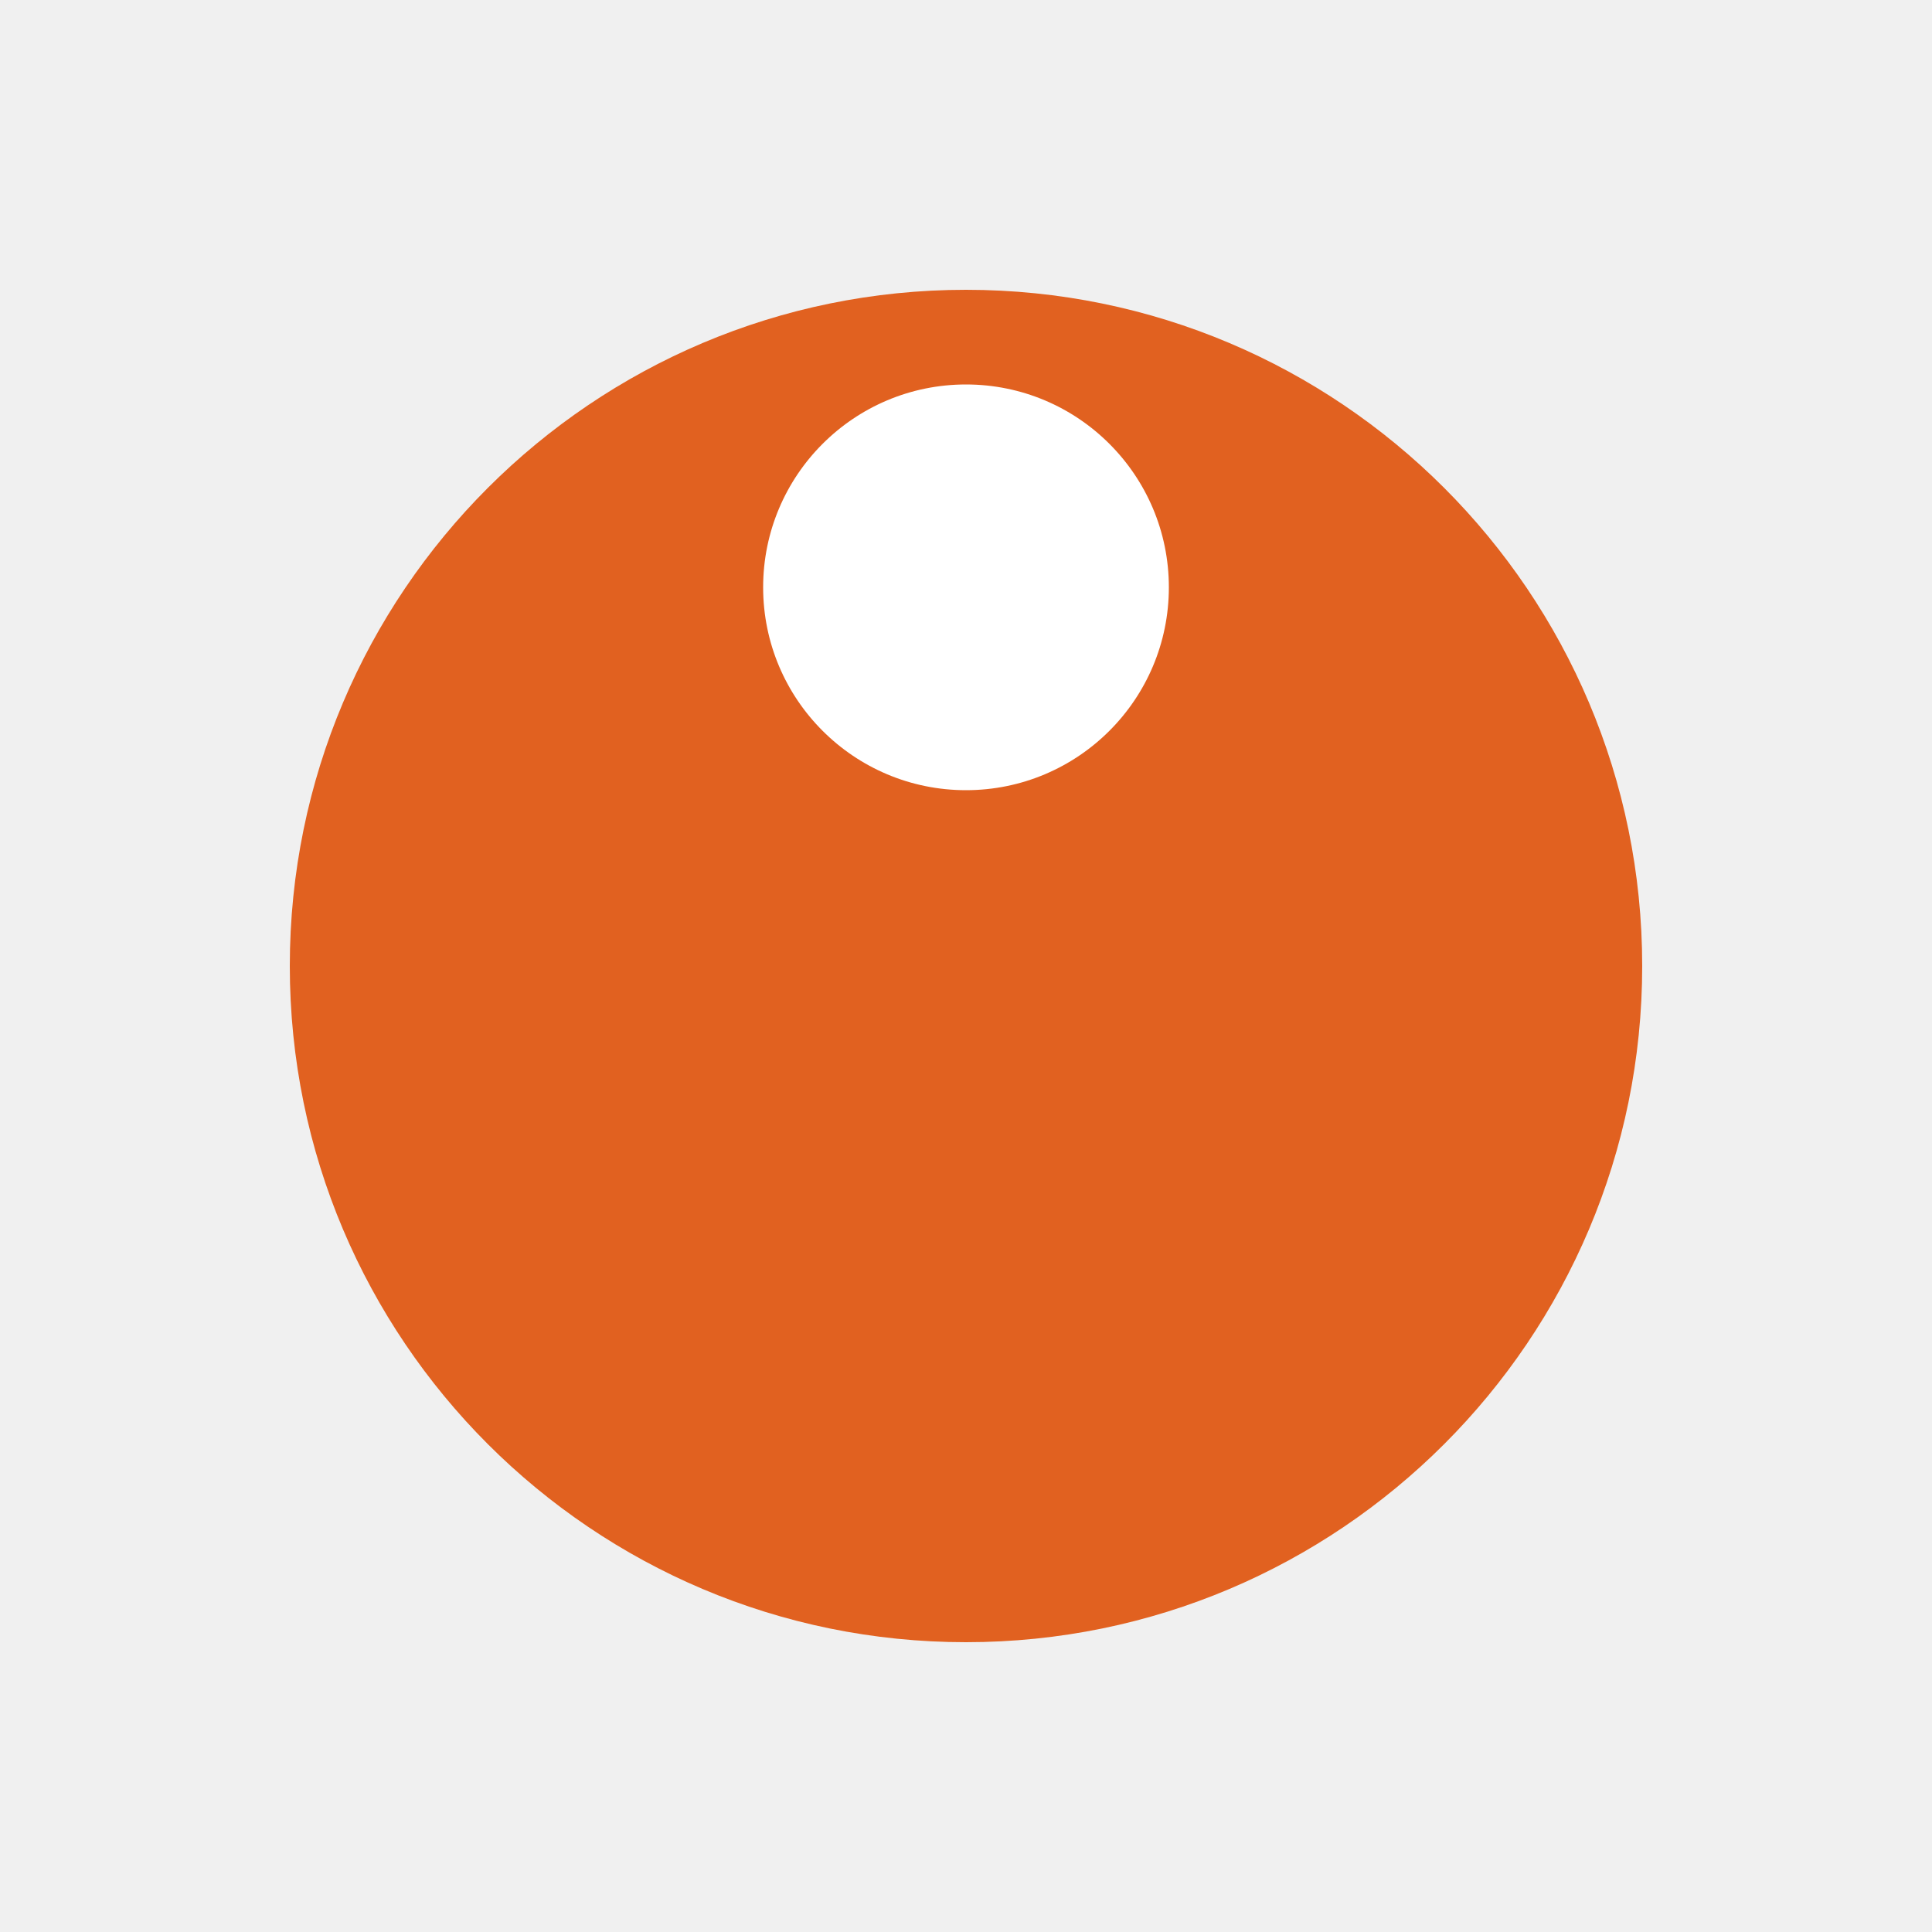
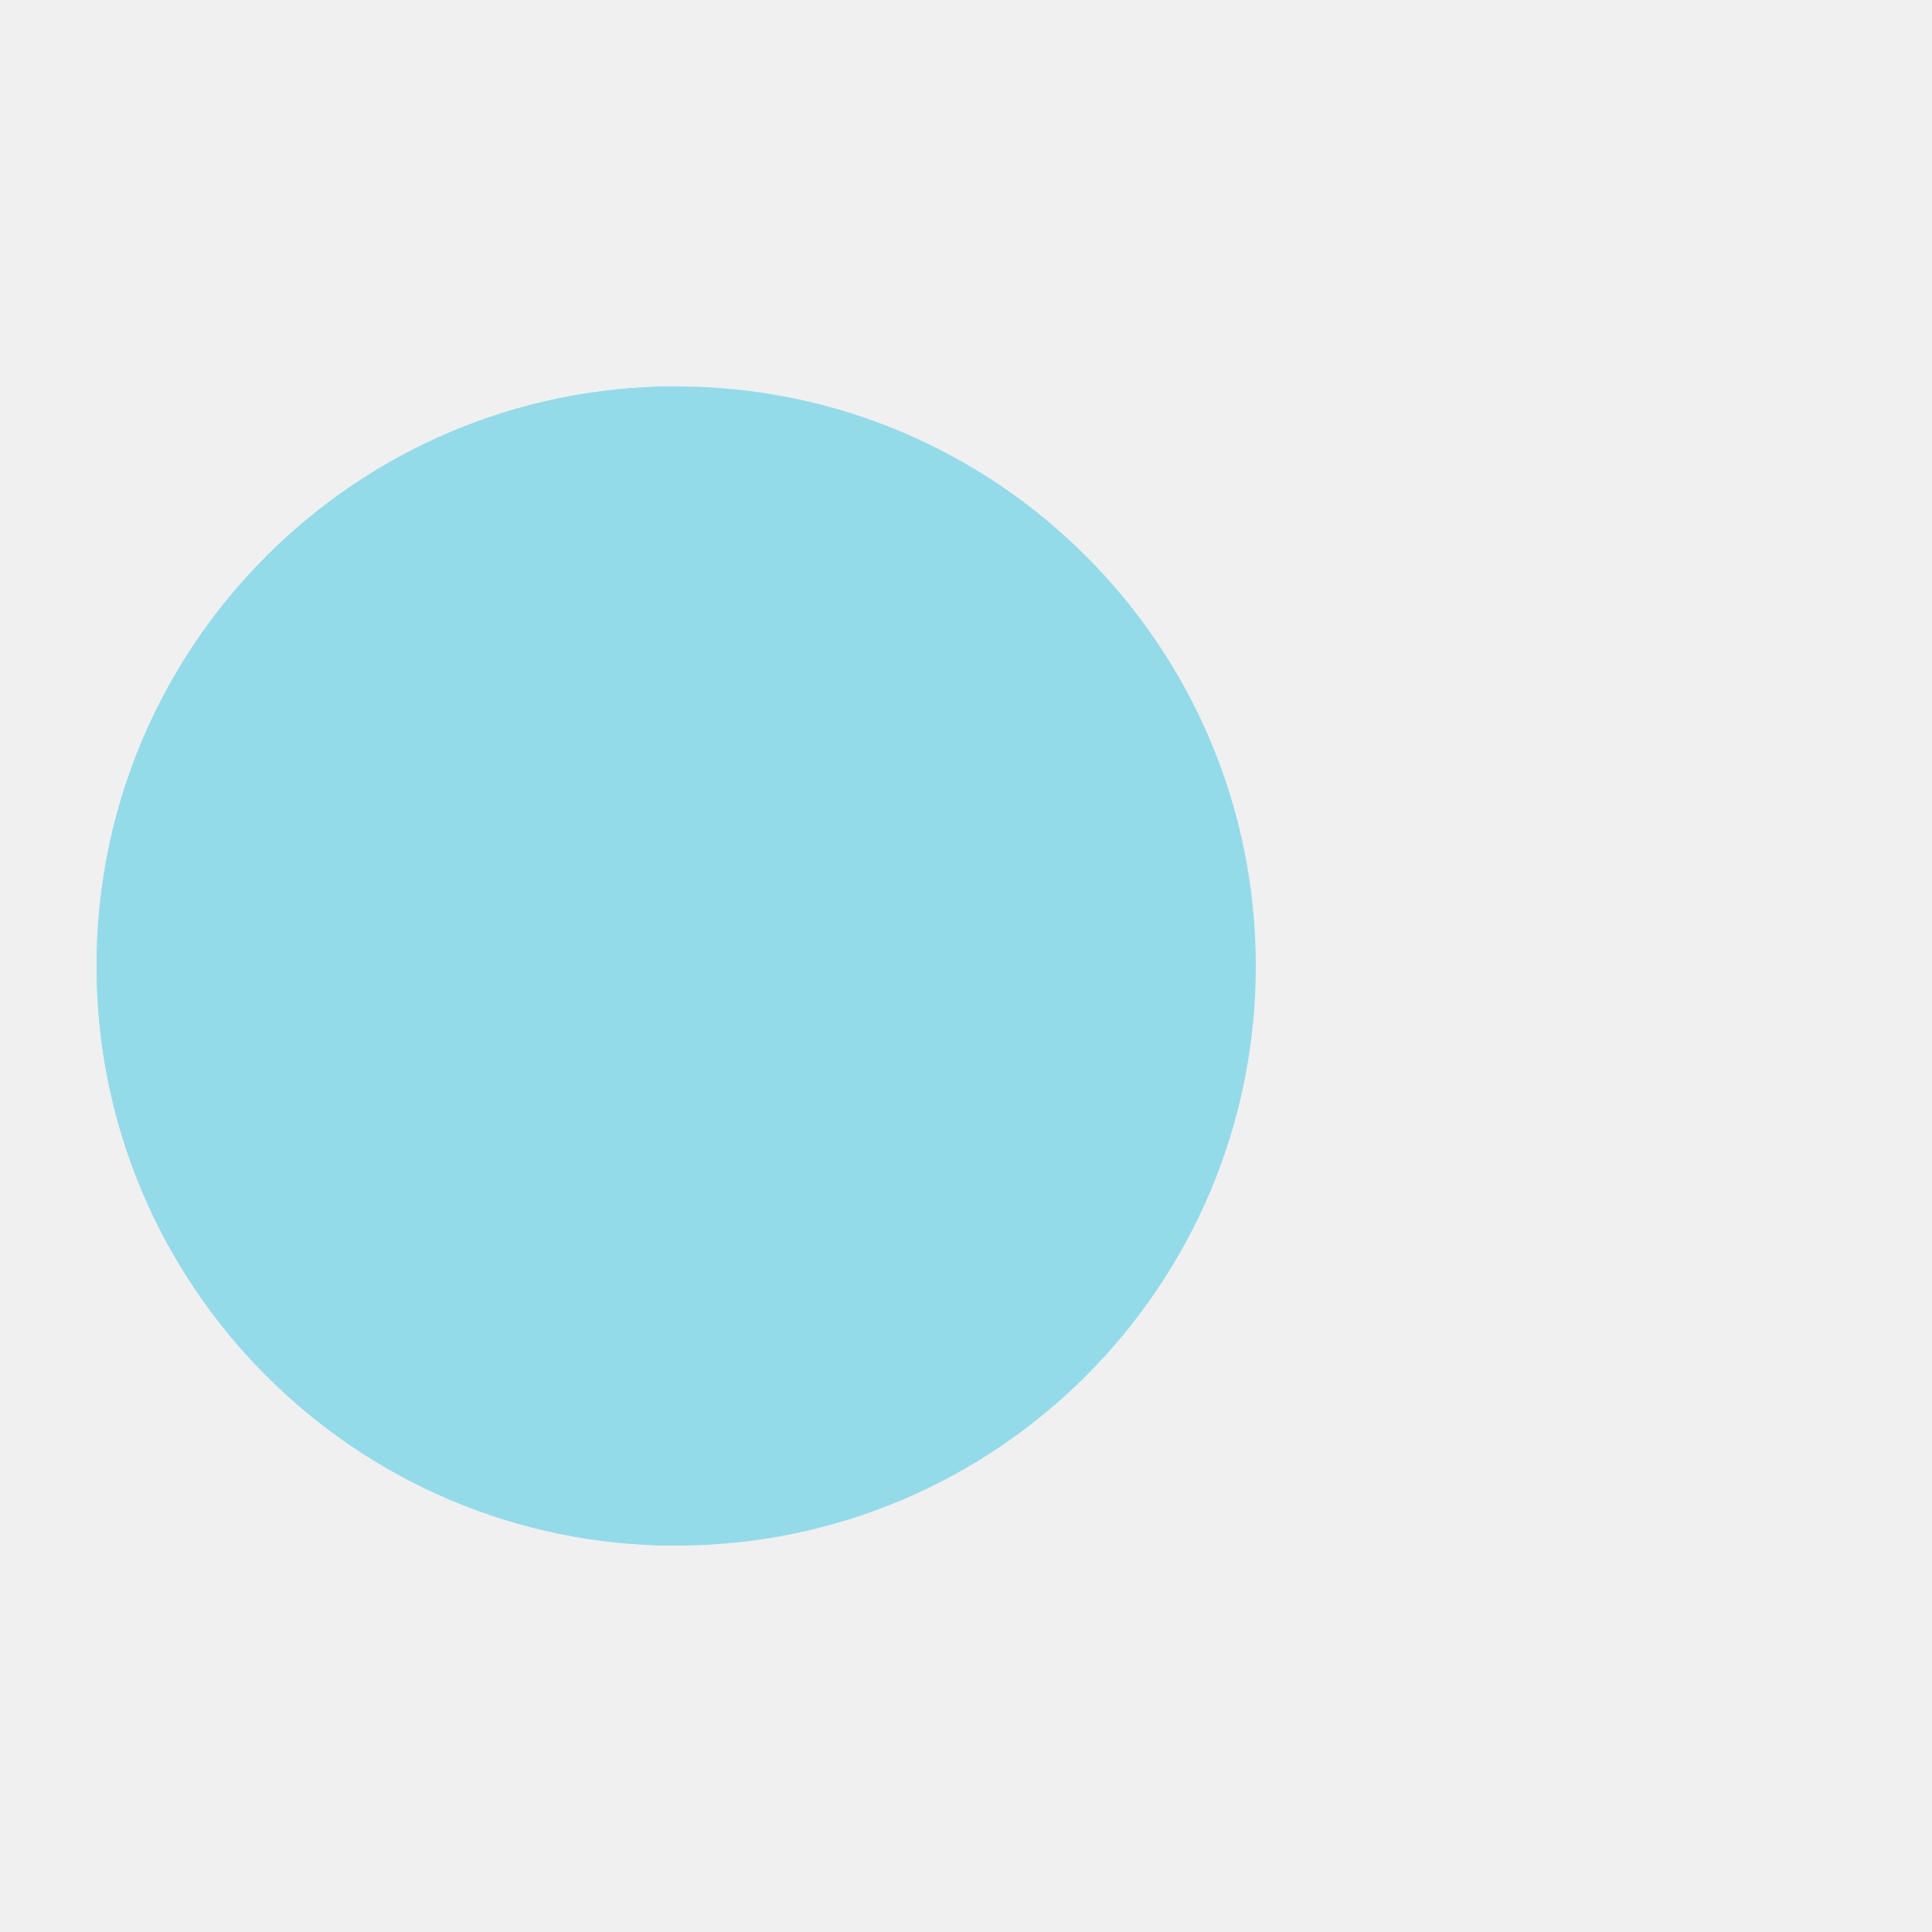
- <svg xmlns="http://www.w3.org/2000/svg" style="margin: auto; background: rgb(255, 255, 255); display: block; shape-rendering: auto;" width="200px" height="200px" viewBox="0 0 100 100" preserveAspectRatio="xMidYMid">
-   <g transform="translate(50,50)">
-     <g transform="scale(0.7)">
-       <circle cx="0" cy="0" r="50" fill="#e16120" />
-       <circle cx="0" cy="-28" r="15" fill="#ffffff">
-         <animateTransform attributeName="transform" type="rotate" dur="1s" repeatCount="indefinite" keyTimes="0;1" values="0 0 0;360 0 0" />
-       </circle>
-     </g>
+ <svg xmlns="http://www.w3.org/2000/svg" style="margin: auto; background: rgb(236, 238, 241); display: block; shape-rendering: auto;" width="188px" height="188px" viewBox="0 0 100 100" preserveAspectRatio="xMidYMid">
+   <g>
+     <circle cx="60" cy="50" r="4" fill="#689cc5">
+       <animate attributeName="cx" repeatCount="indefinite" dur="0.99s" values="95;35" keyTimes="0;1" begin="-0.677s" />
+       <animate attributeName="fill-opacity" repeatCount="indefinite" dur="0.99s" values="0;1;1" keyTimes="0;0.2;1" begin="-0.677s" />
+     </circle>
+     <circle cx="60" cy="50" r="4" fill="#689cc5">
+       <animate attributeName="cx" repeatCount="indefinite" dur="0.99s" values="95;35" keyTimes="0;1" begin="-0.333s" />
+       <animate attributeName="fill-opacity" repeatCount="indefinite" dur="0.99s" values="0;1;1" keyTimes="0;0.2;1" begin="-0.333s" />
+     </circle>
+     <circle cx="60" cy="50" r="4" fill="#689cc5">
+       <animate attributeName="cx" repeatCount="indefinite" dur="0.99s" values="95;35" keyTimes="0;1" begin="0s" />
+       <animate attributeName="fill-opacity" repeatCount="indefinite" dur="0.99s" values="0;1;1" keyTimes="0;0.2;1" begin="0s" />
+     </circle>
+   </g>
+   <g transform="translate(-15 0)">
+     <path d="M50 50L20 50A30 30 0 0 0 80 50Z" fill="#93dbe9" transform="rotate(90 50 50)" />
+     <path d="M50 50L20 50A30 30 0 0 0 80 50Z" fill="#93dbe9">
+       <animateTransform attributeName="transform" type="rotate" repeatCount="indefinite" dur="0.99s" values="0 50 50;45 50 50;0 50 50" keyTimes="0;0.5;1" />
+     </path>
+     <path d="M50 50L20 50A30 30 0 0 1 80 50Z" fill="#93dbe9">
+       <animateTransform attributeName="transform" type="rotate" repeatCount="indefinite" dur="0.99s" values="0 50 50;-45 50 50;0 50 50" keyTimes="0;0.5;1" />
+     </path>
  </g>
</svg>
